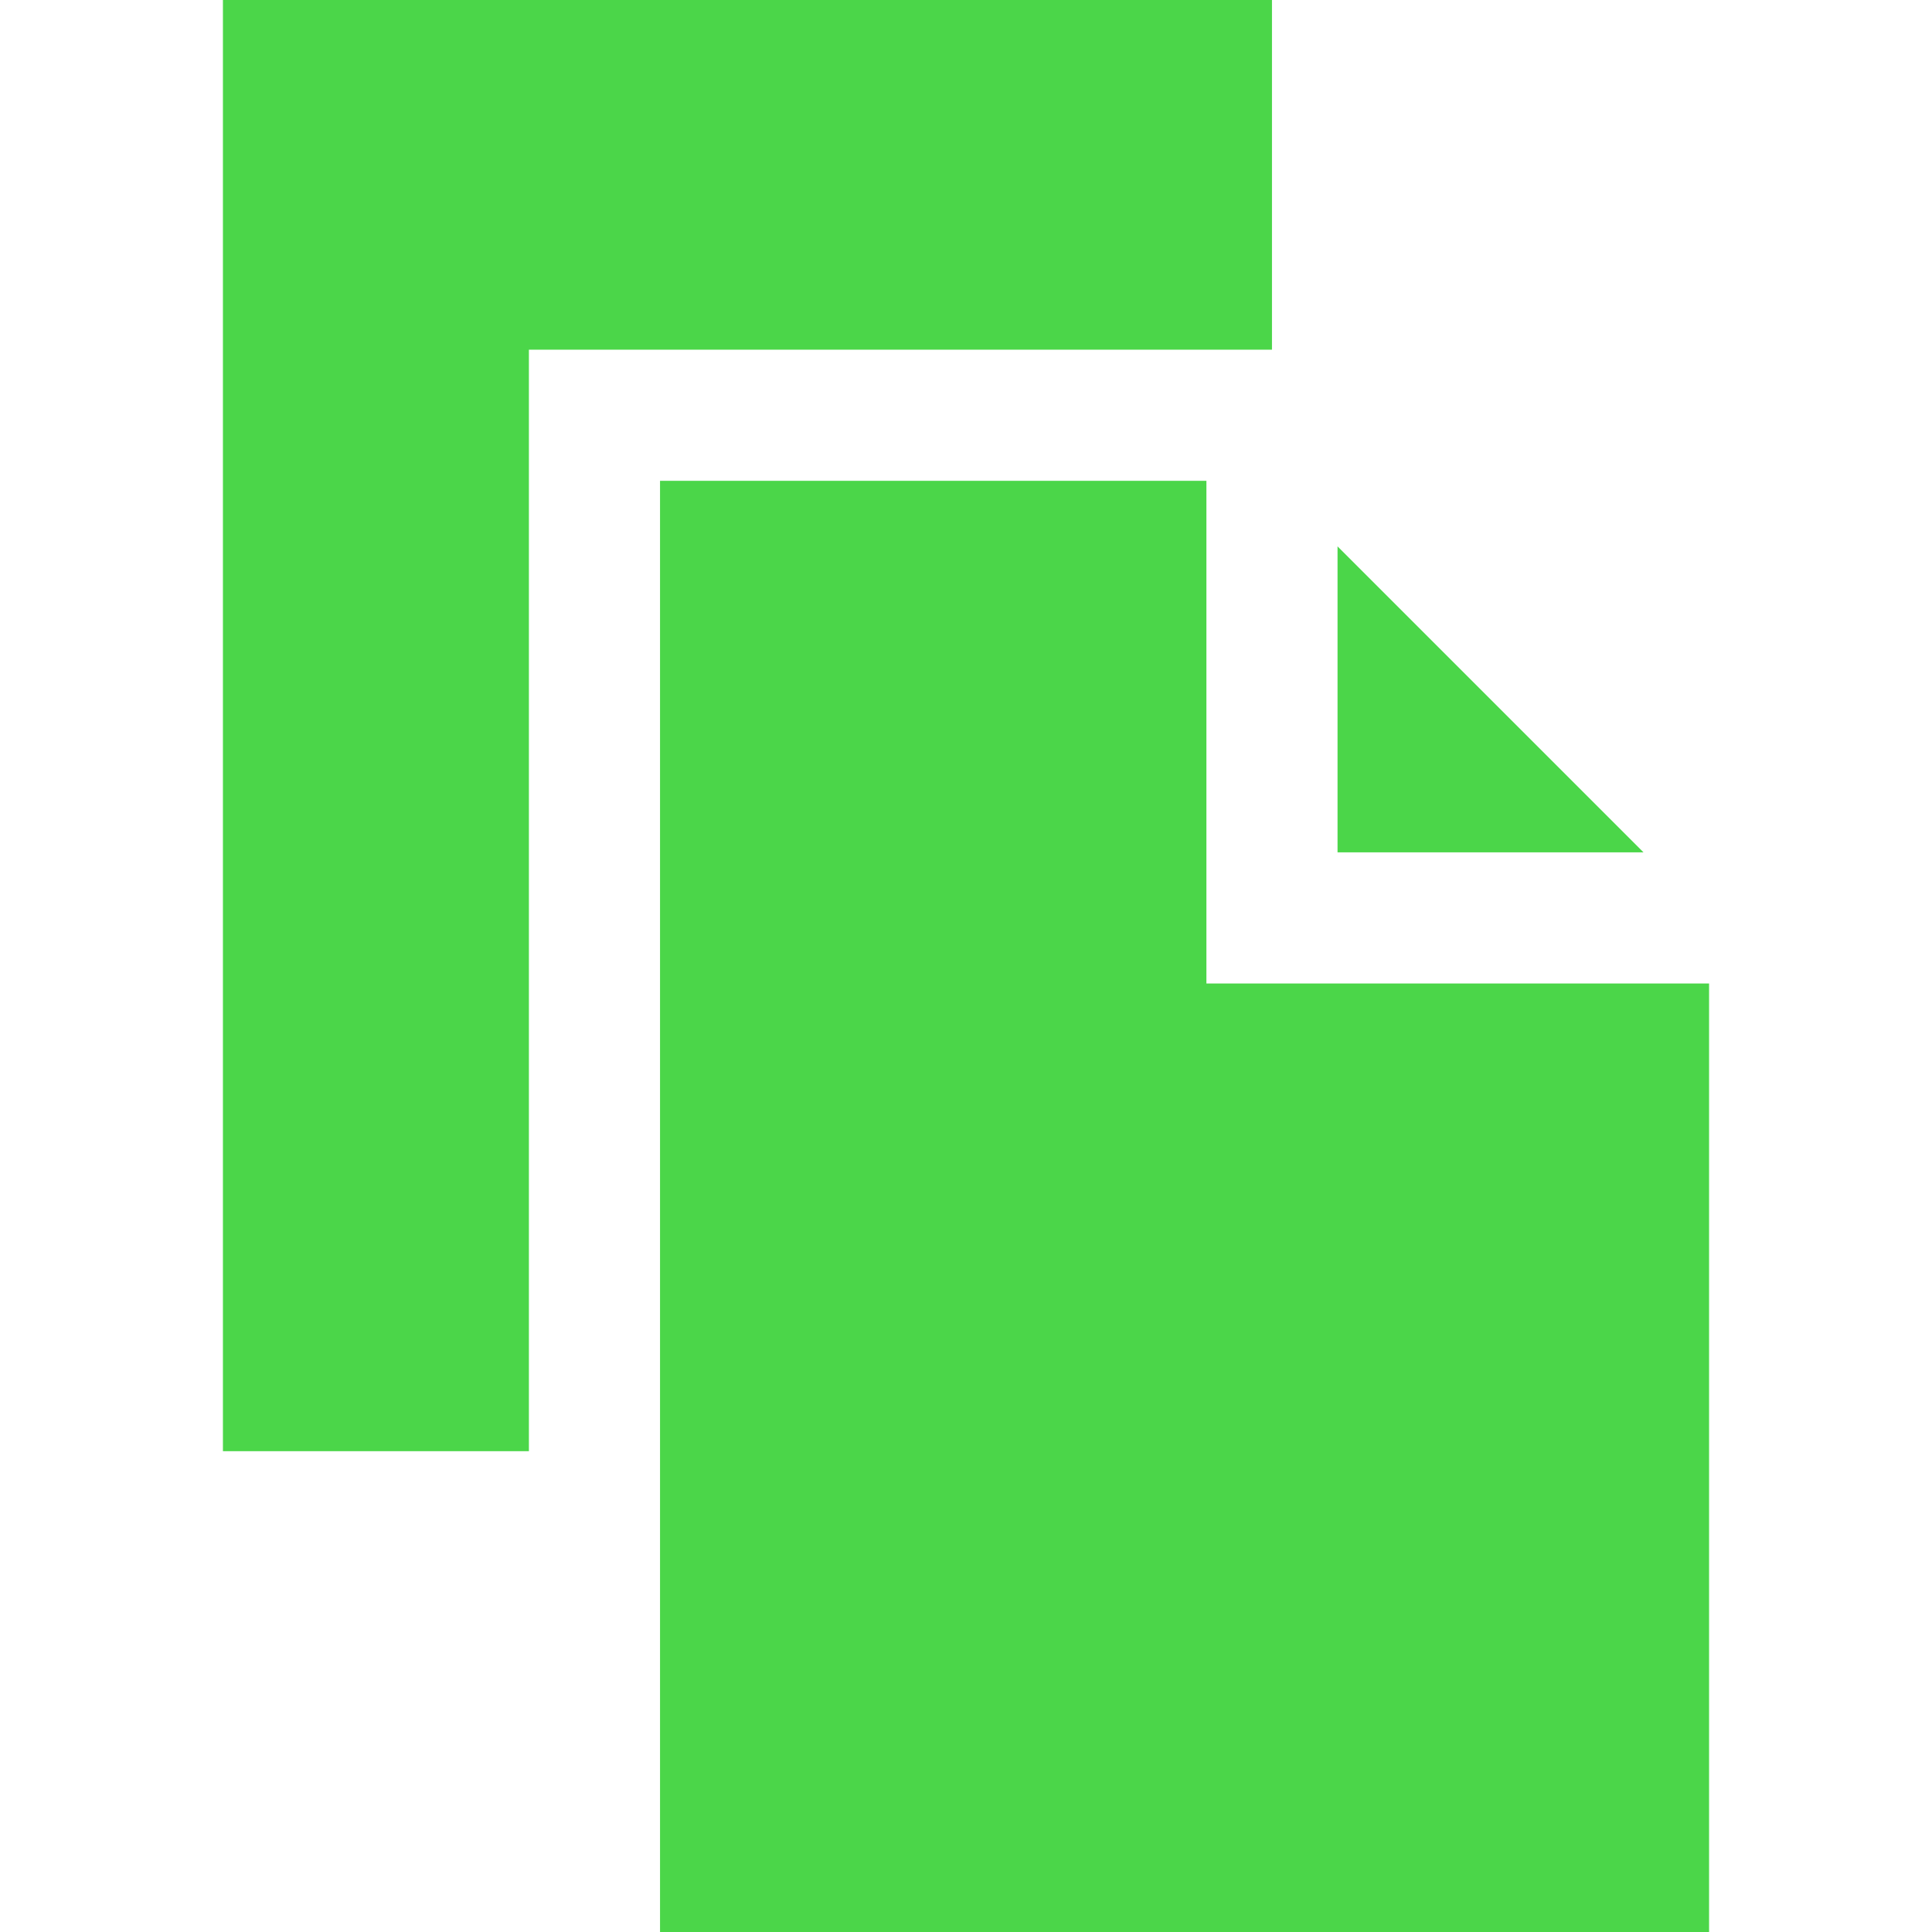
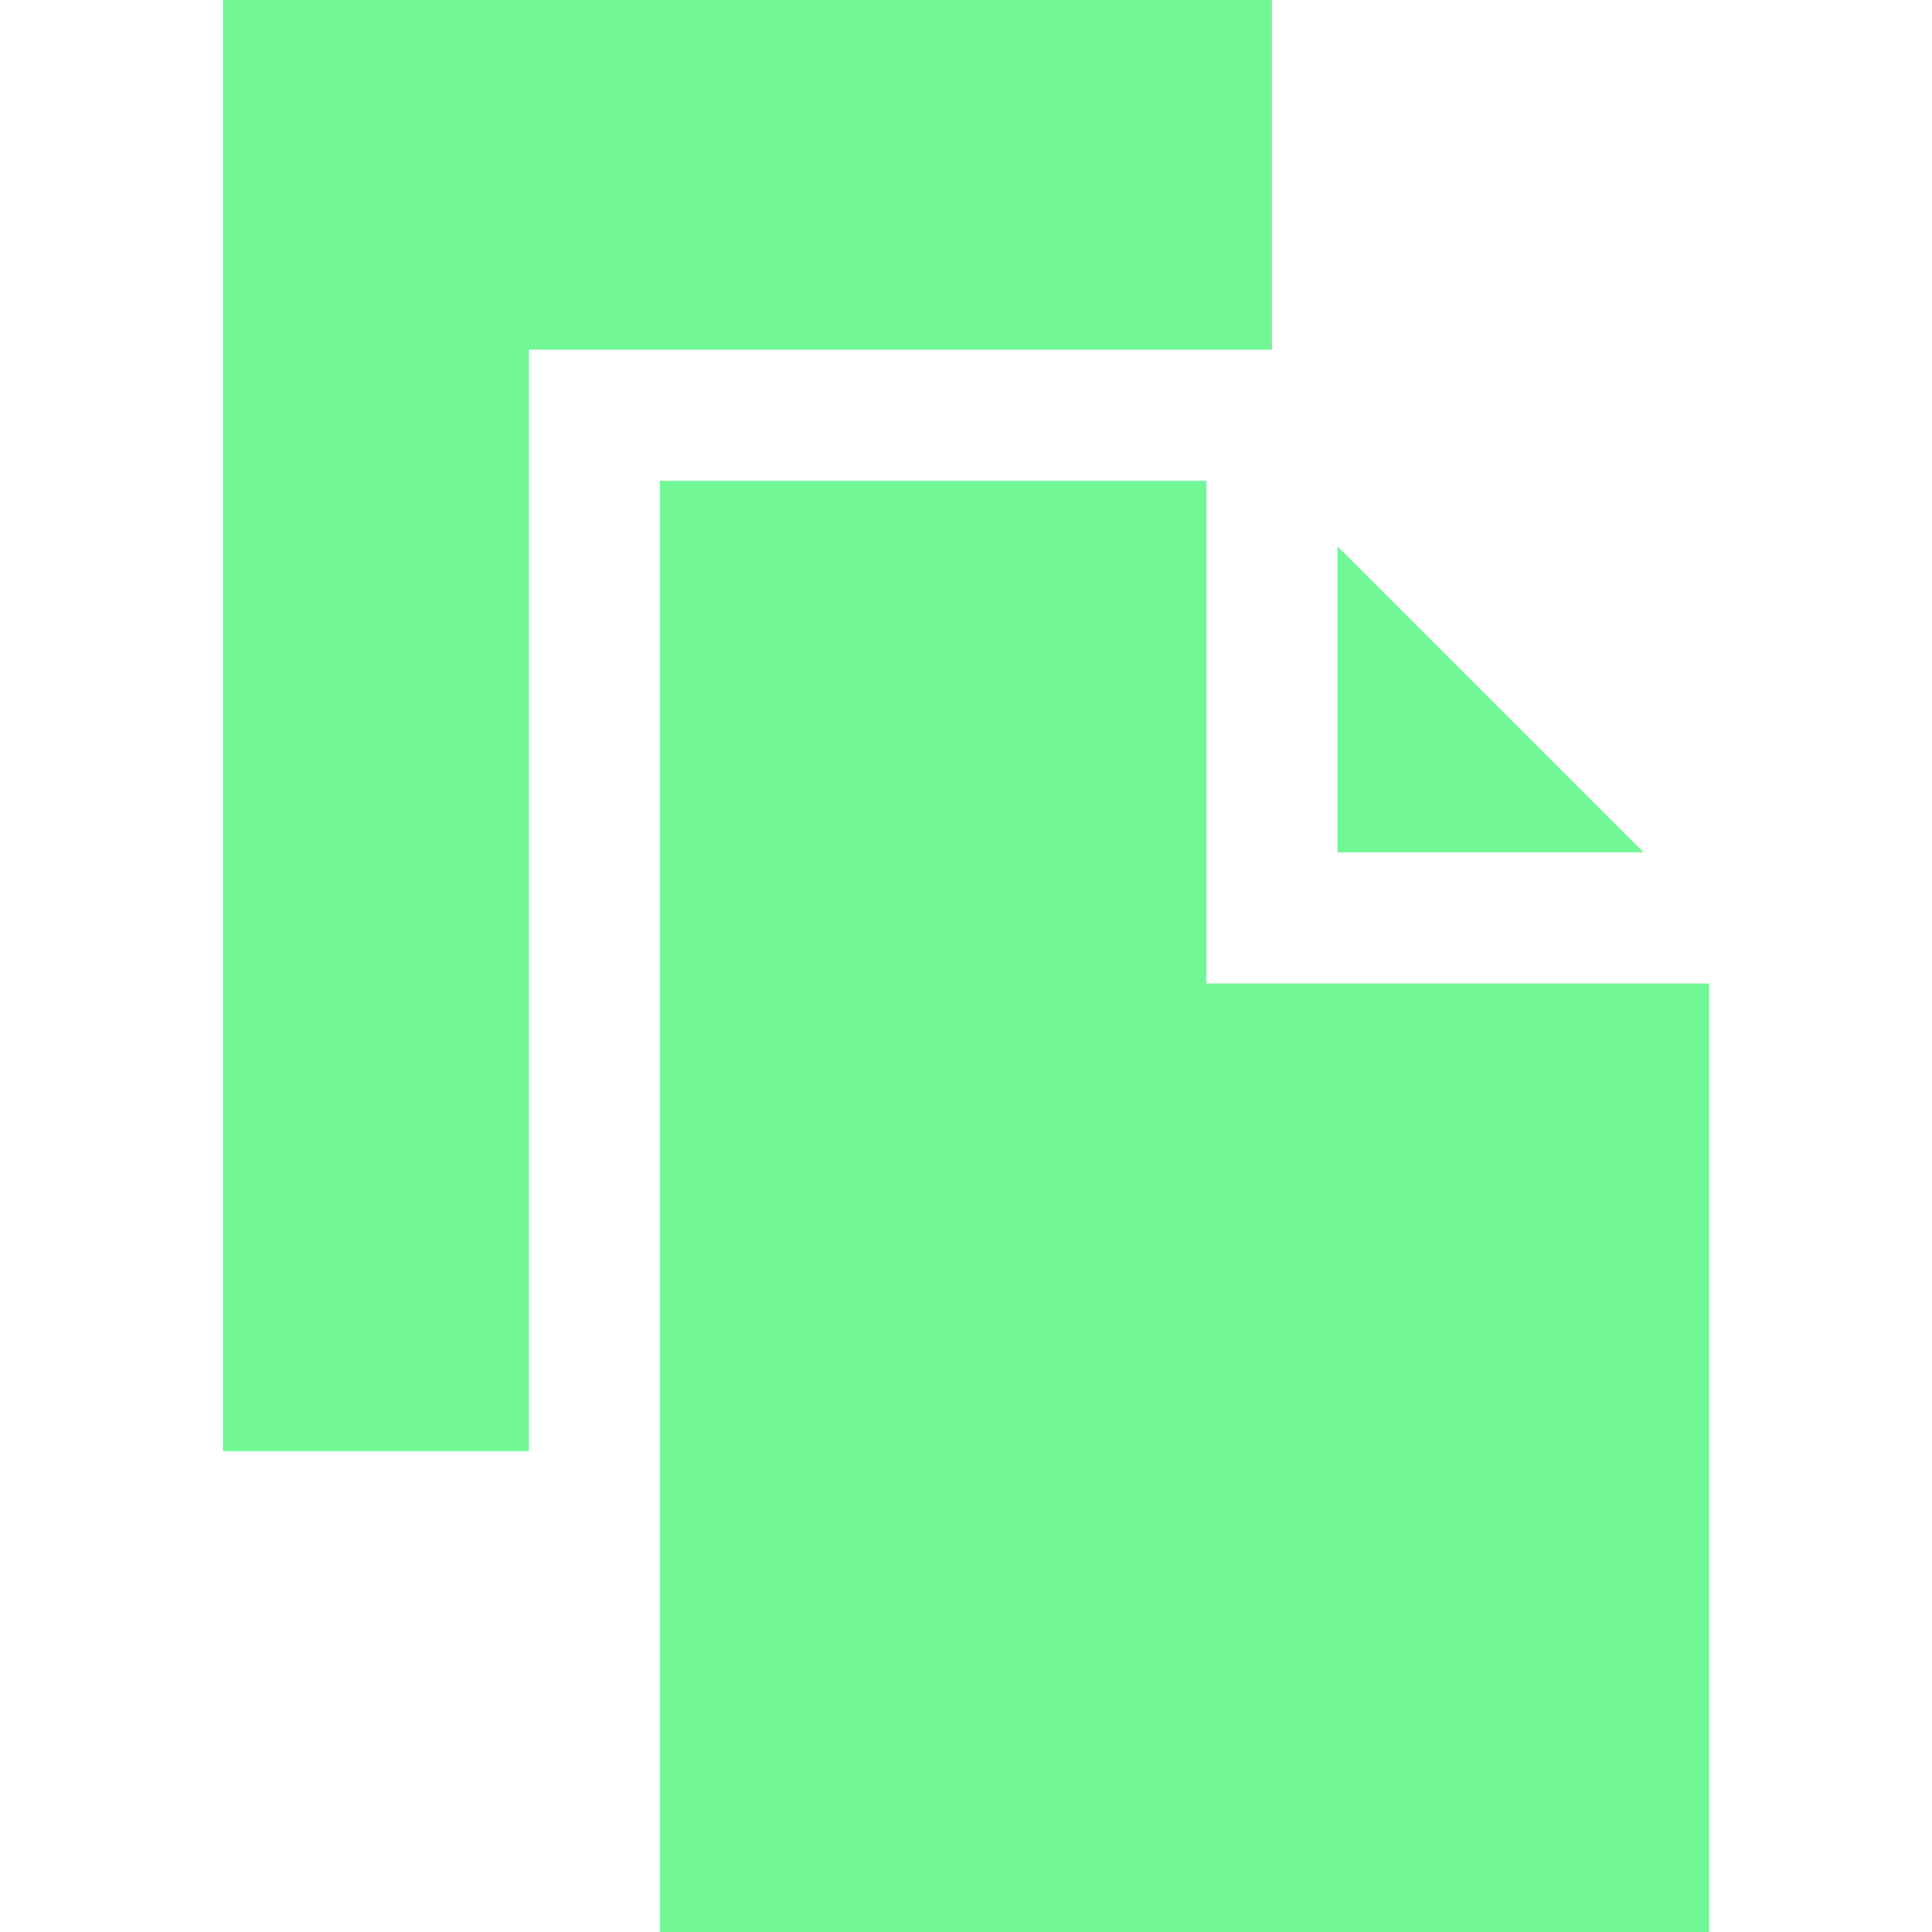
- <svg xmlns="http://www.w3.org/2000/svg" fill="#4bd649" version="1.1" id="Layer_1" x="0px" y="0px" viewBox="0 0 442 442" style="enable-background:new 0 0 442 442;" xml:space="preserve">
+ <svg xmlns="http://www.w3.org/2000/svg" fill="#72f797" version="1.1" id="Layer_1" x="0px" y="0px" viewBox="0 0 442 442" style="enable-background:new 0 0 442 442;" xml:space="preserve">
  <g>
    <polygon points="291,0 51,0 51,332 121,332 121,80 291,80  " />
    <polygon points="306,125 306,195 376,195  " />
    <polygon points="276,225 276,110 151,110 151,442 391,442 391,225  " />
  </g>
  <g>
</g>
  <g>
</g>
  <g>
</g>
  <g>
</g>
  <g>
</g>
  <g>
</g>
  <g>
</g>
  <g>
</g>
  <g>
</g>
  <g>
</g>
  <g>
</g>
  <g>
</g>
  <g>
</g>
  <g>
</g>
  <g>
</g>
</svg>
